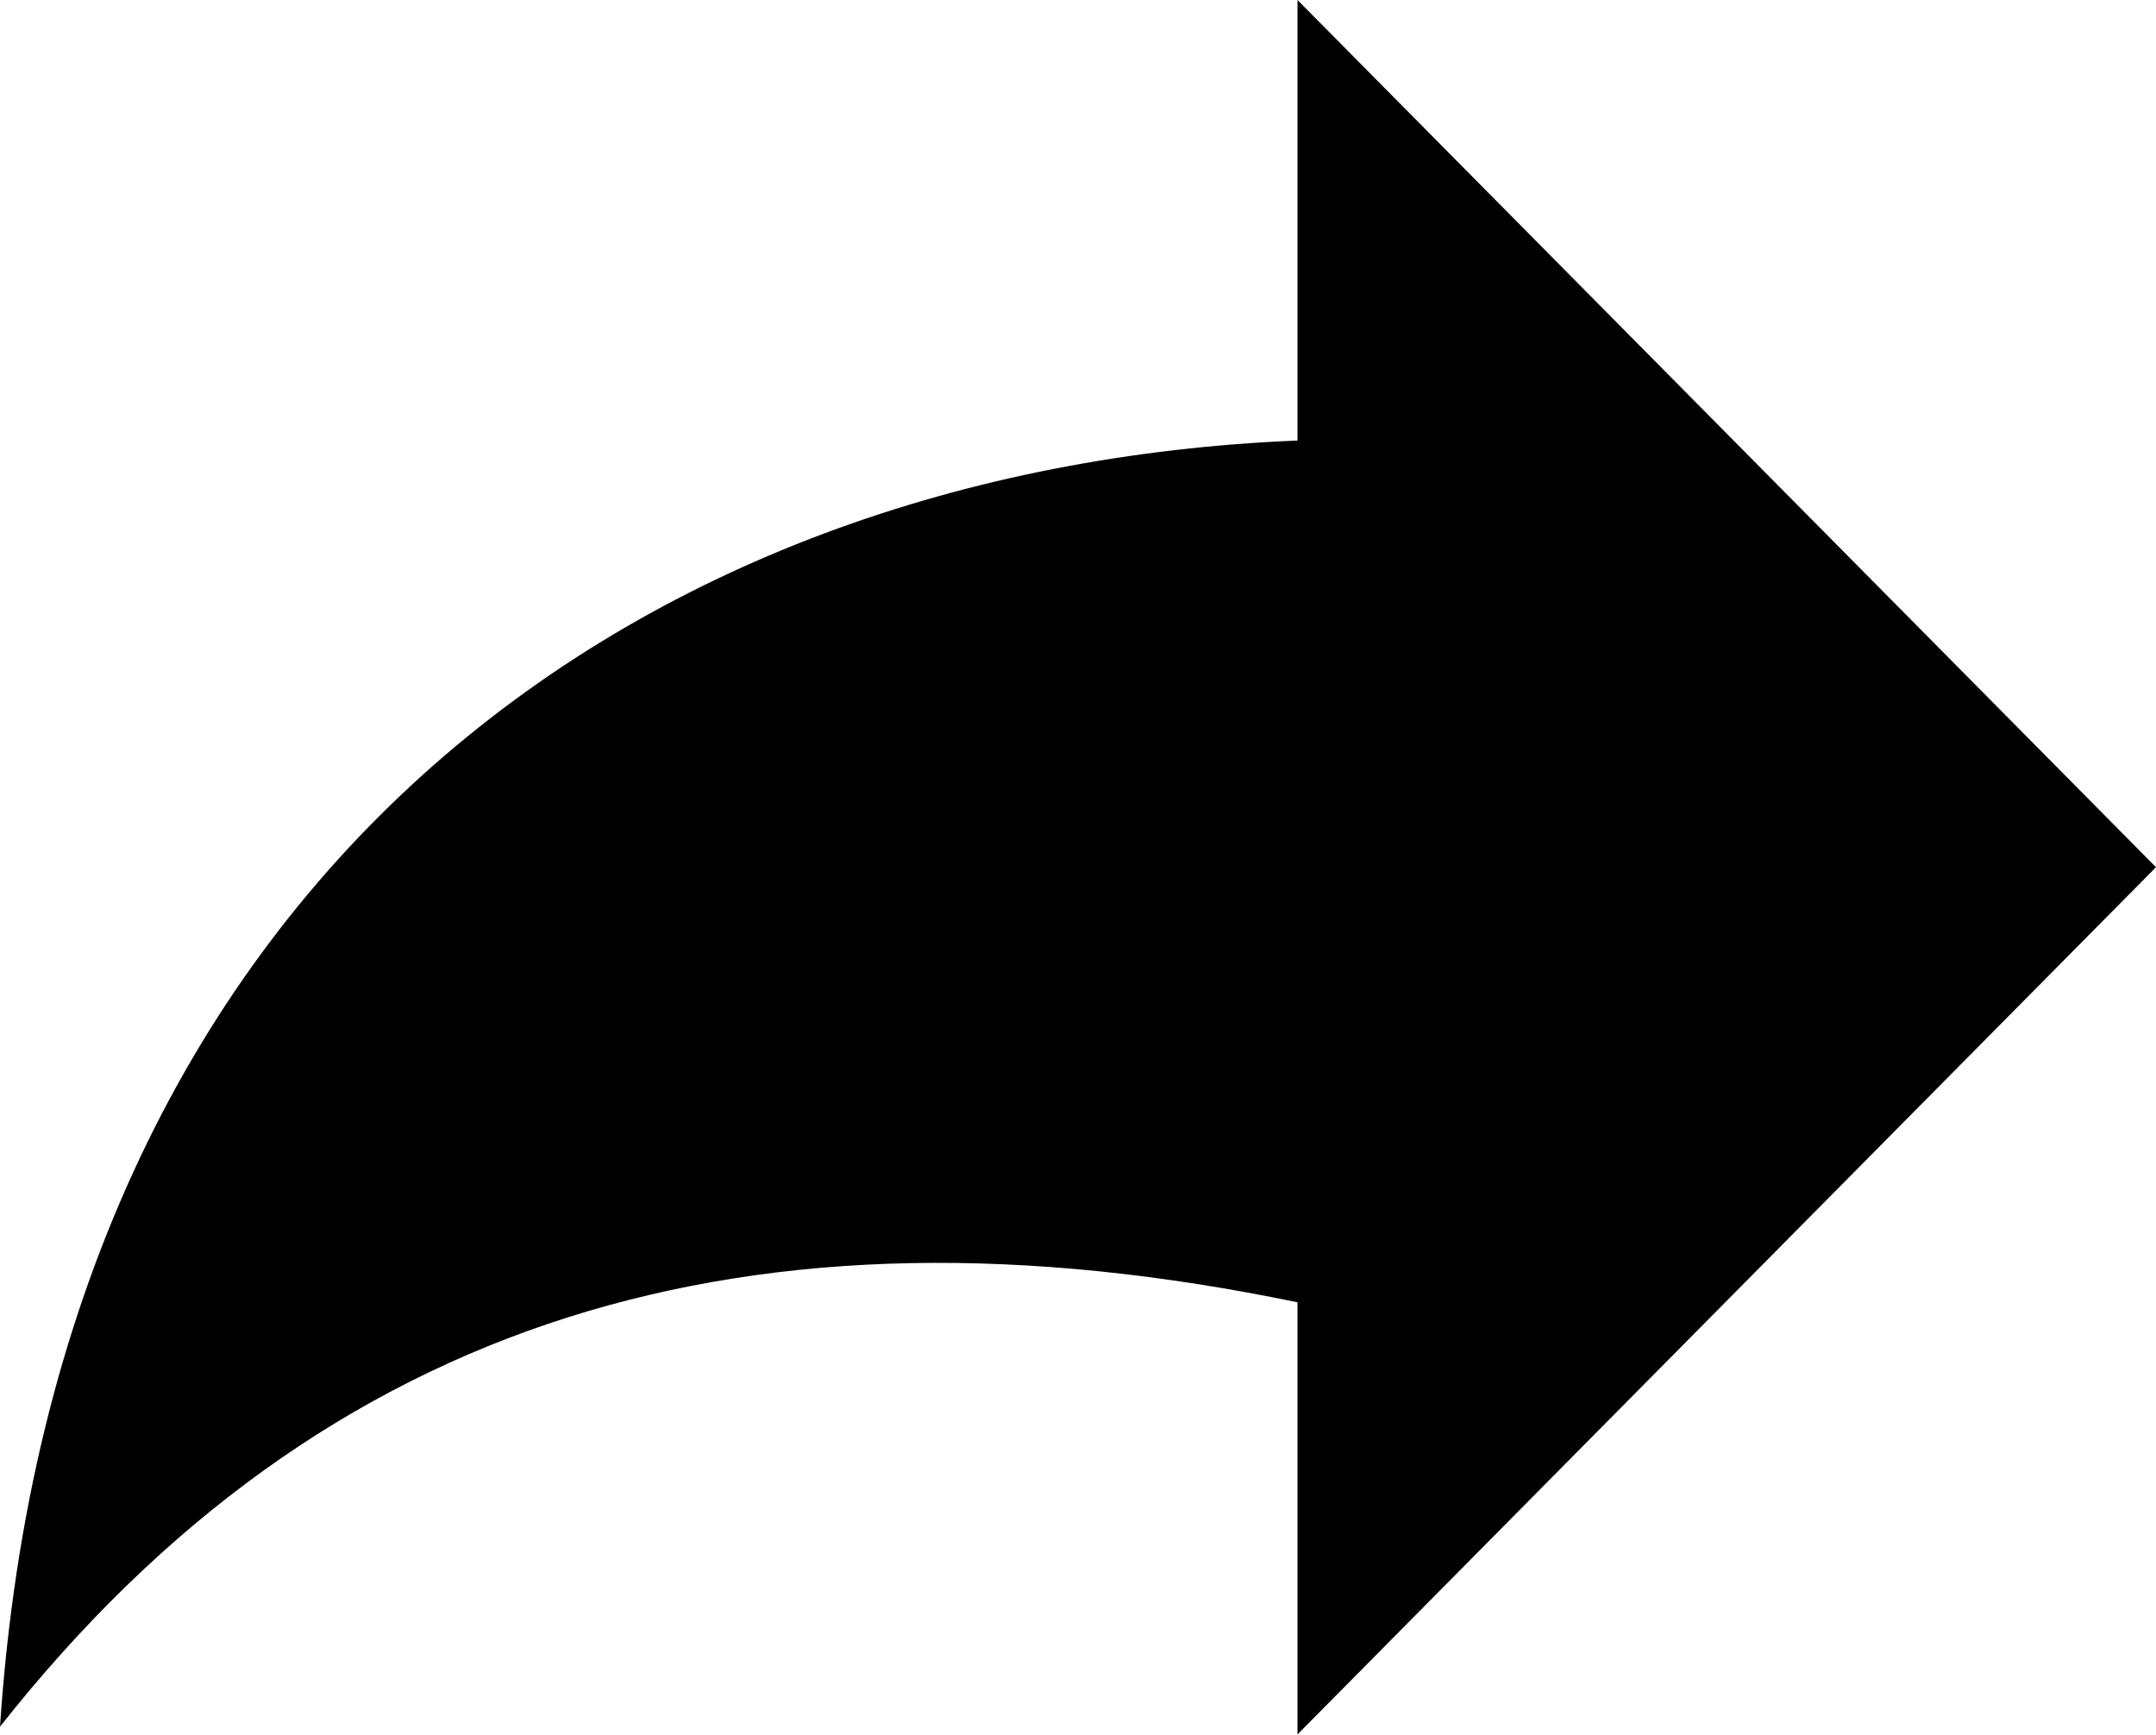
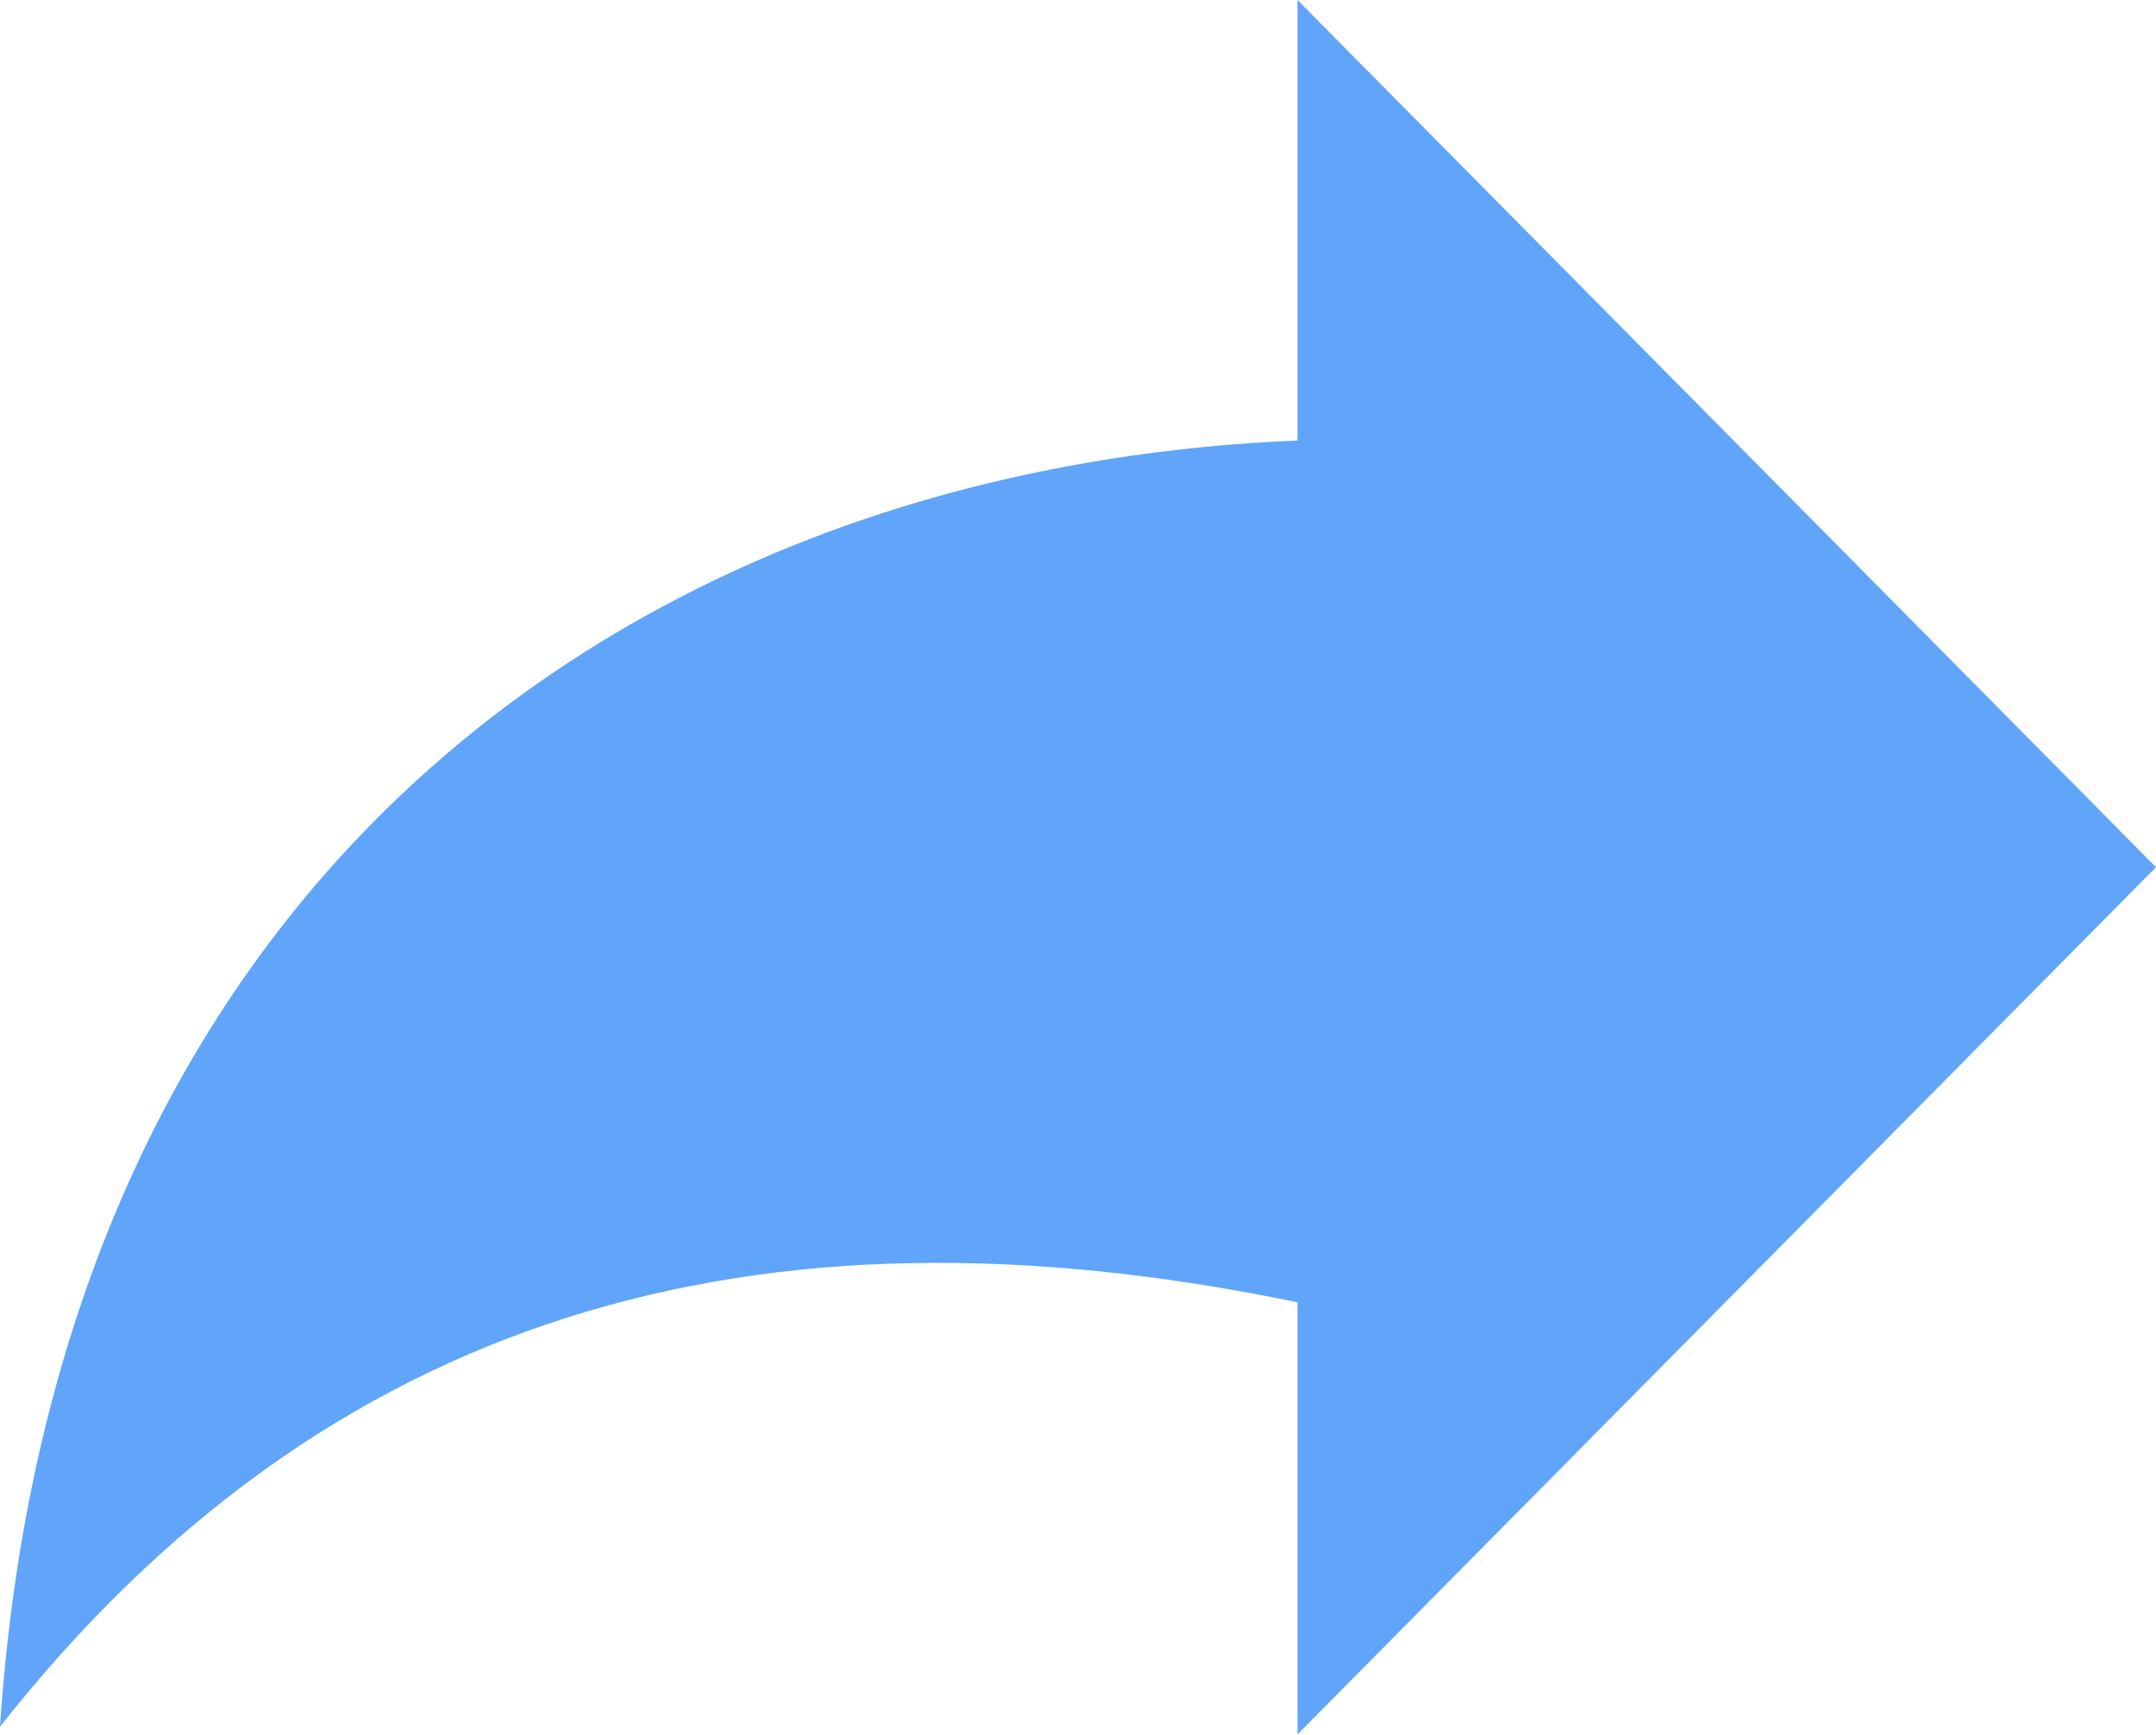
<svg xmlns="http://www.w3.org/2000/svg" version="1.1" id="Layer_1" x="0px" y="0px" viewBox="0 0 122.88 98.86" style="enable-background:new 0 0 122.88 98.86" xml:space="preserve">
-   <style type="text/css">.st0{fill-rule:evenodd;clip-rule:evenodd;}</style>
+   <style type="text/css">.st0{fill-rule:evenodd;clip-rule:evenodd;fill:#60A5FA;}</style>
  <g>
    <path class="st0" d="M122.88,49.43L73.95,98.86V74.23C43.01,67.82,18.56,74.89,0,98.42c3.22-48.4,36.29-71.76,73.95-73.31l0-25.11 L122.88,49.43L122.88,49.43z" />
  </g>
</svg>
